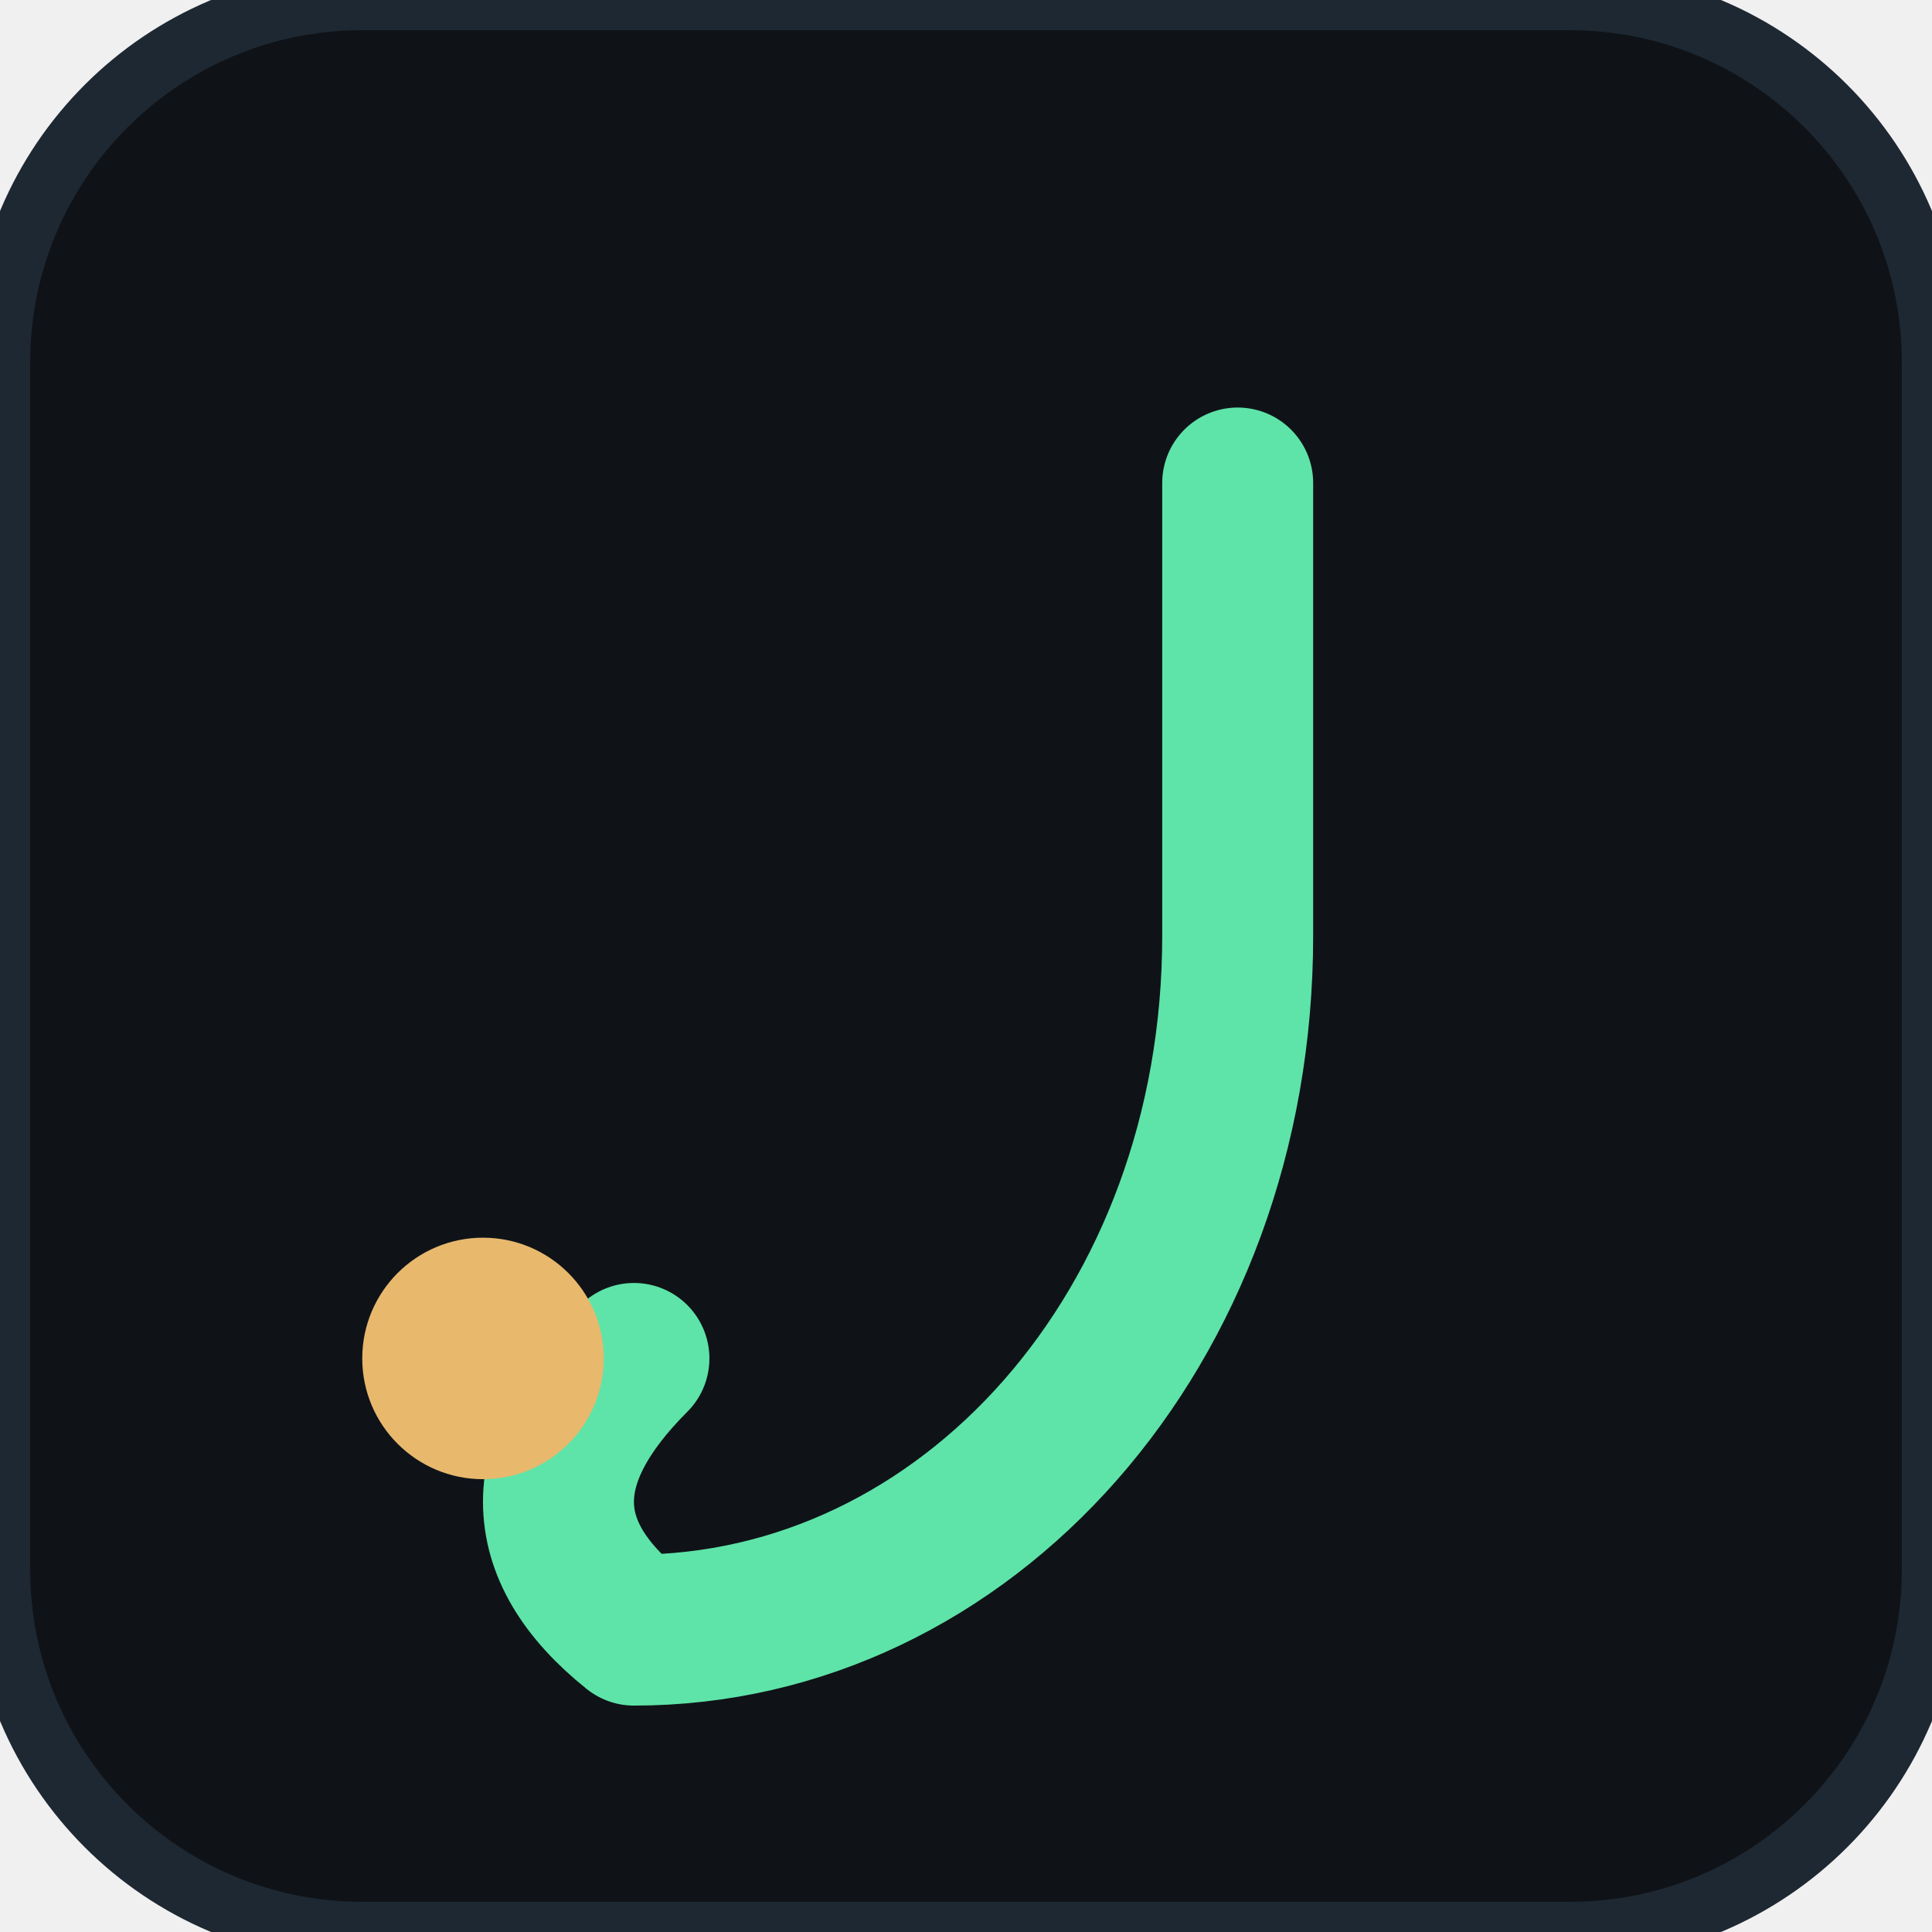
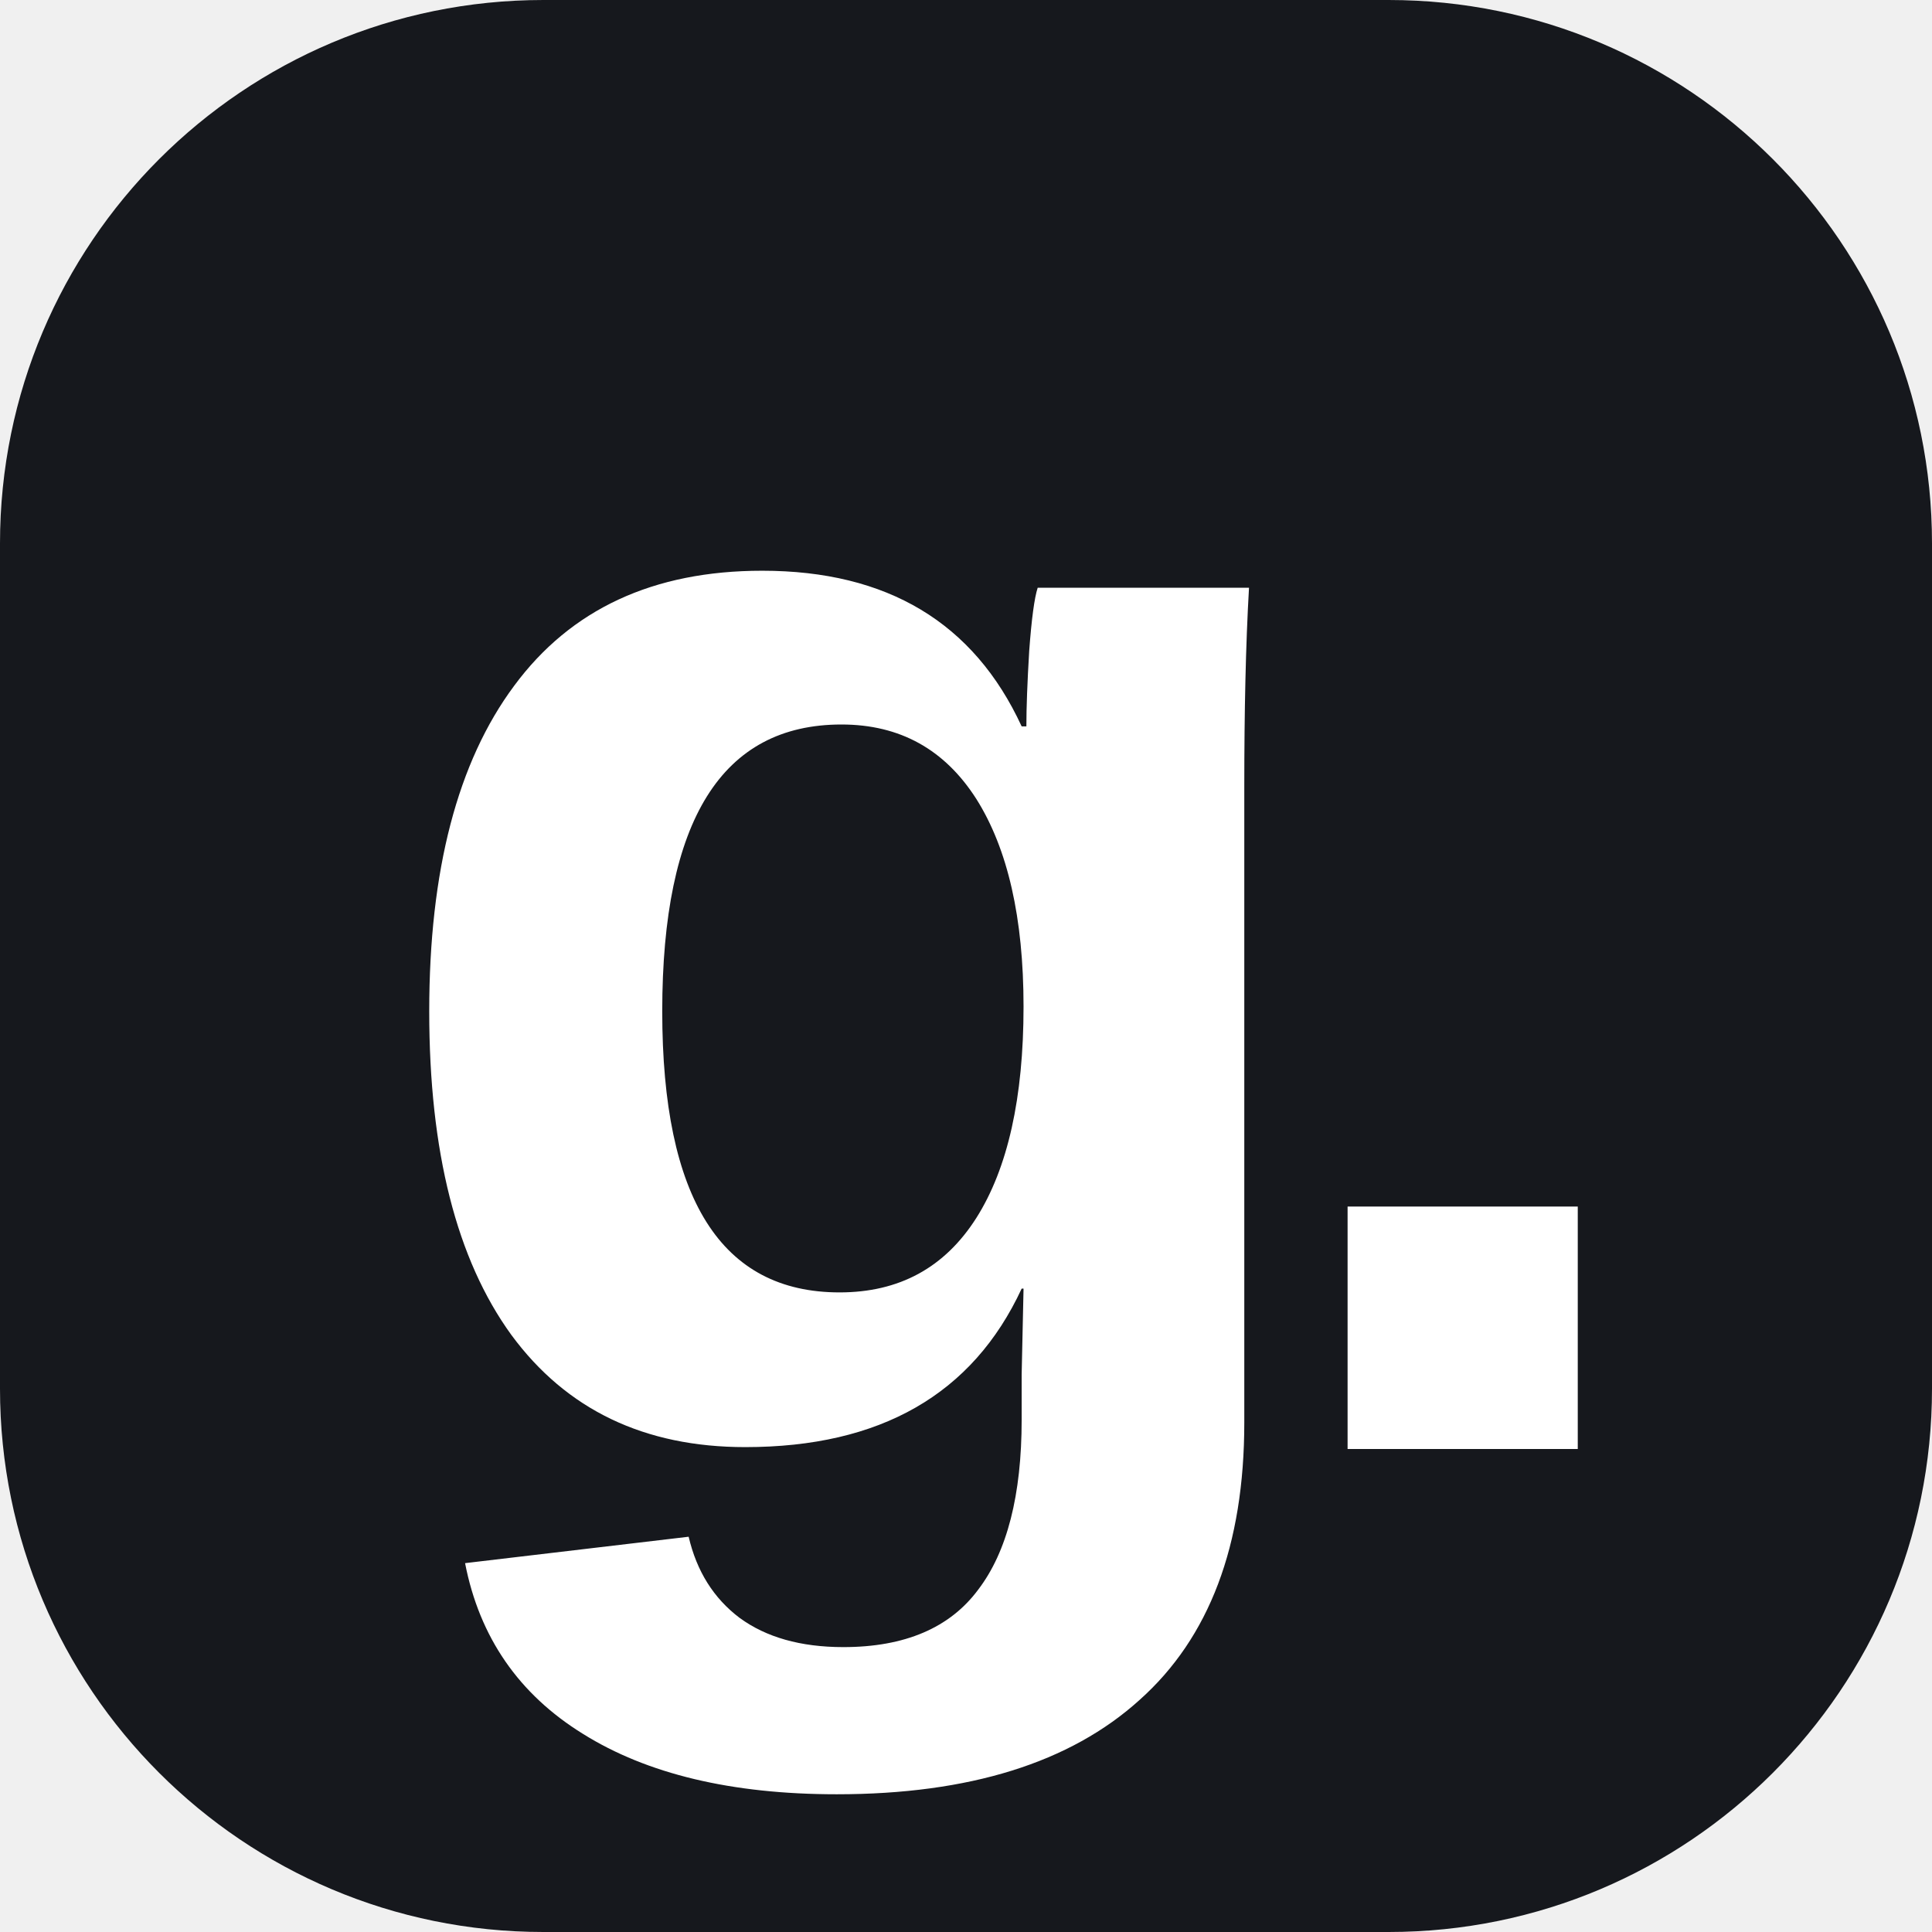
- <svg xmlns="http://www.w3.org/2000/svg" viewBox="0 0 32 32" fill="none" aria-hidden="true">
-   <rect width="32" height="32" rx="6" fill="#0f1318" stroke="#1e2832" stroke-width="1" />
-   <path d="M20.5 8v7.5c0 6.5-4.5 11.5-10 11.5q-2.5-2 0-4.5" stroke="#5ee4a8" stroke-width="2.5" stroke-linecap="round" stroke-linejoin="round" />
-   <circle cx="8" cy="22.5" r="2" fill="#e8b86d" />
+ <svg xmlns="http://www.w3.org/2000/svg" viewBox="0 0 32 32" fill="none">
+   <rect width="32" height="32" rx="9" fill="#16181d" />
+   <text x="6" y="24" fill="#fff" font-family="Arial, sans-serif" font-size="27" font-weight="600" letter-spacing="-2">g.</text>
</svg>
